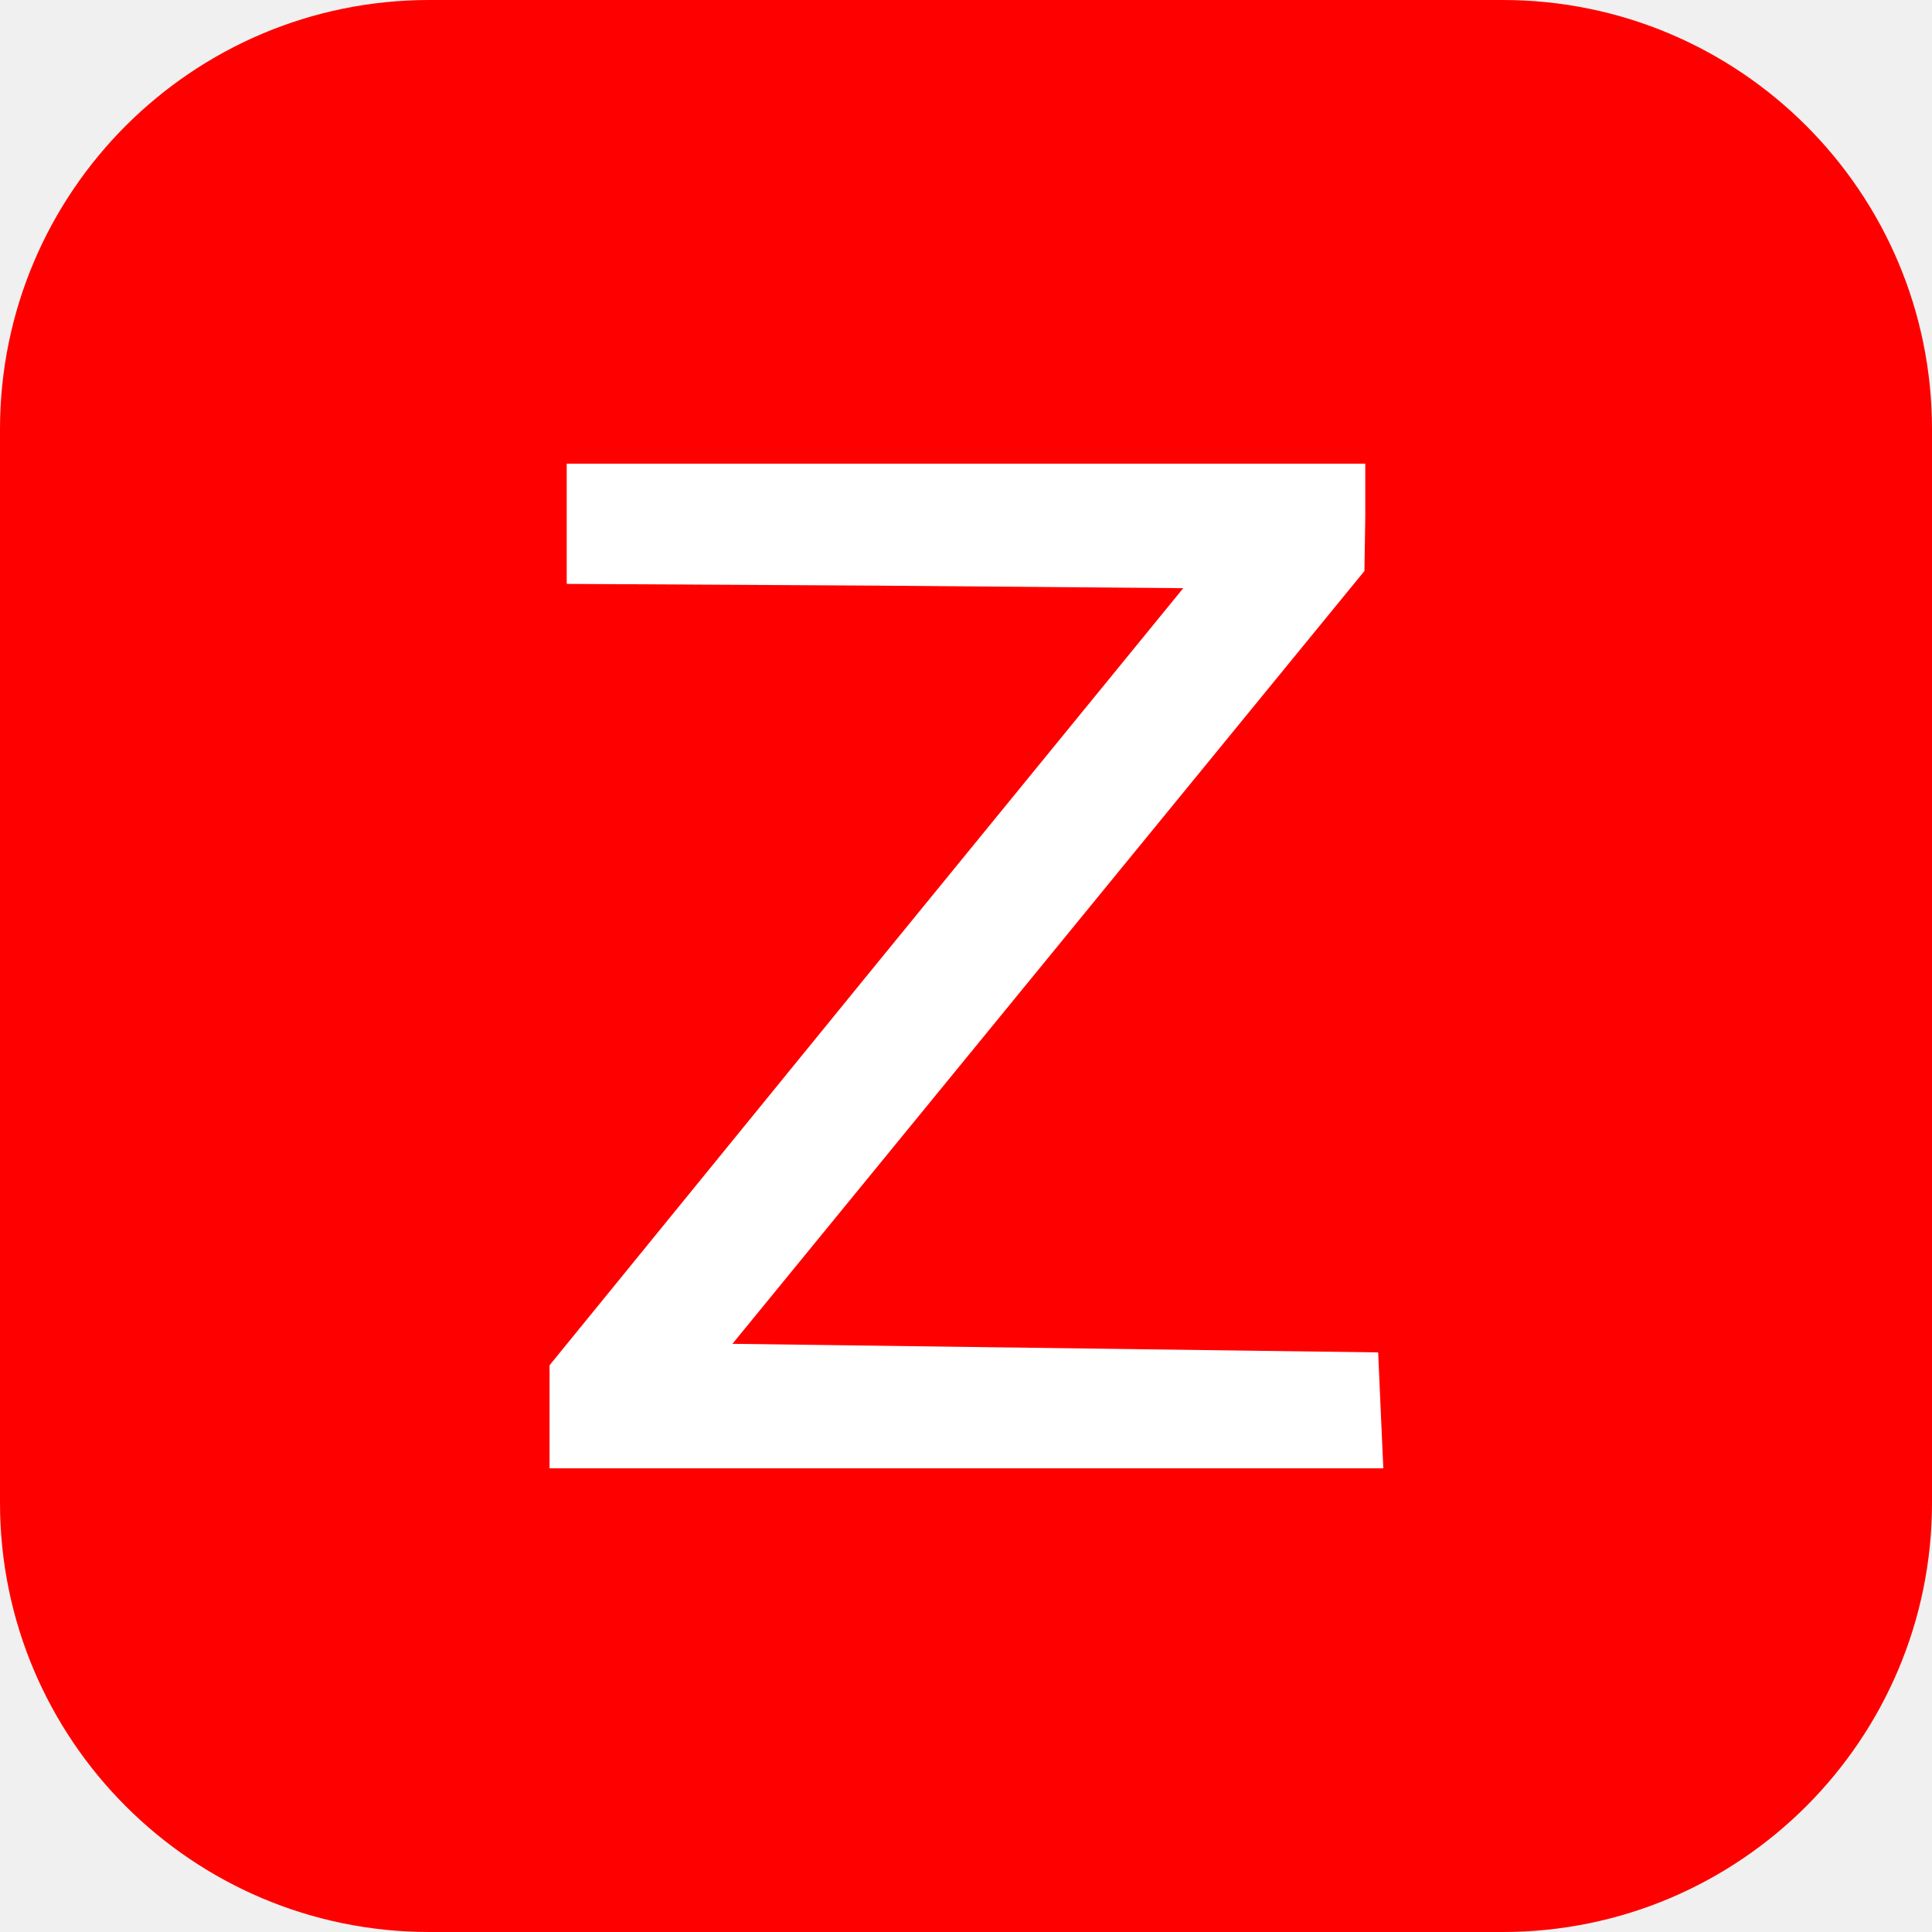
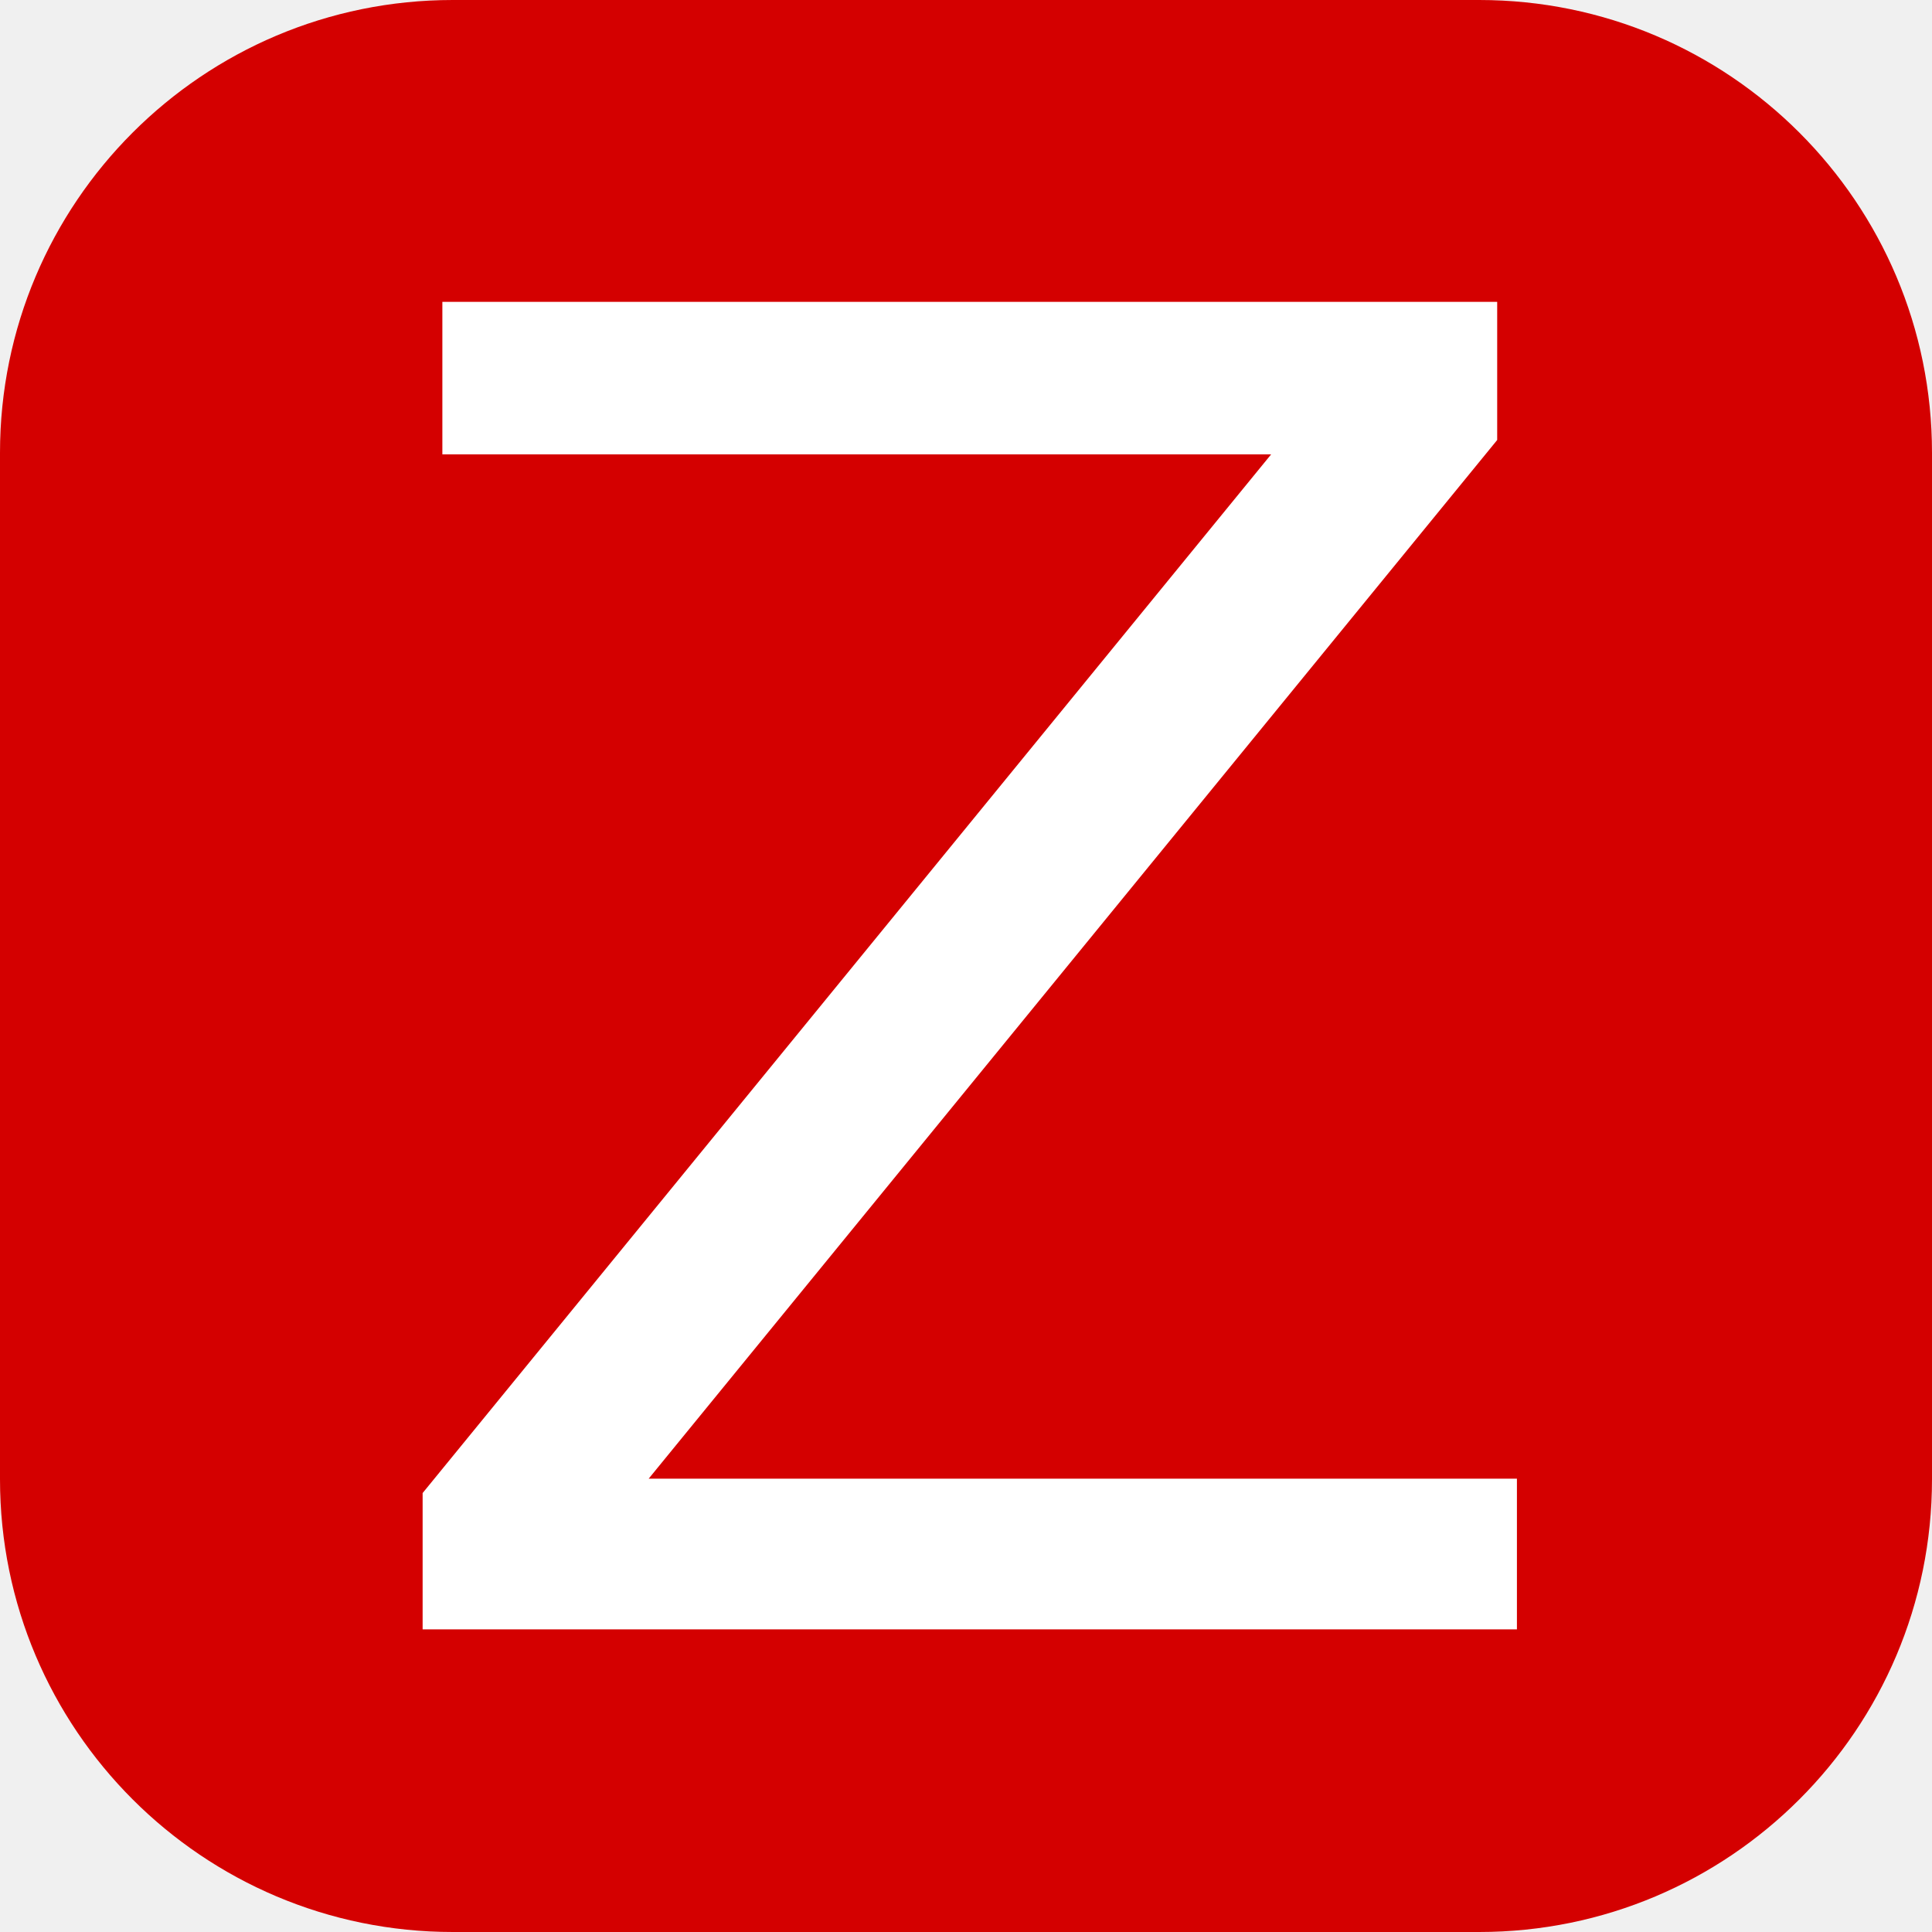
- <svg xmlns="http://www.w3.org/2000/svg" id="Layer_2" data-name="Layer 2" viewBox="0 0 225 225">
-   <defs>
-     <style>
-       .cls-1 {
-         fill: red;
-       }
-       .cls-1, .cls-2 {
-         stroke-width: 0px;
-       }
-       .cls-2 {
-         fill: #fff;
-       }
-     </style>
-   </defs>
-   <rect class="cls-2" x="24.22" y="37.34" width="168.17" height="160" />
-   <path class="cls-1" d="M0,112.5v62.5c0,27.61,22.39,50,50,50h125c27.61,0,50-22.39,50-50V50c0-27.61-22.39-50-50-50H50C22.39,0,0,22.39,0,50v62.5ZM159,60.2l-.1,6.3-36.8,45-36.8,45,37.6.5,37.6.5.3,6.8.3,6.7h-97.1v-12l36.9-45.3,36.9-45.2-35.9-.3-35.9-.2v-14h93v6.2Z" />
+ <svg xmlns="http://www.w3.org/2000/svg" width="256" height="256" viewBox="0 0 256 256" fill="none">
+   <rect width="256" height="256" rx="60" fill="#D40000" />
+   <path d="M58.615 40H198.385V58.303L85.951 195.934H201V215.901H56V197.837L168.434 60.205H58.615V40Z" fill="white" />
</svg>
